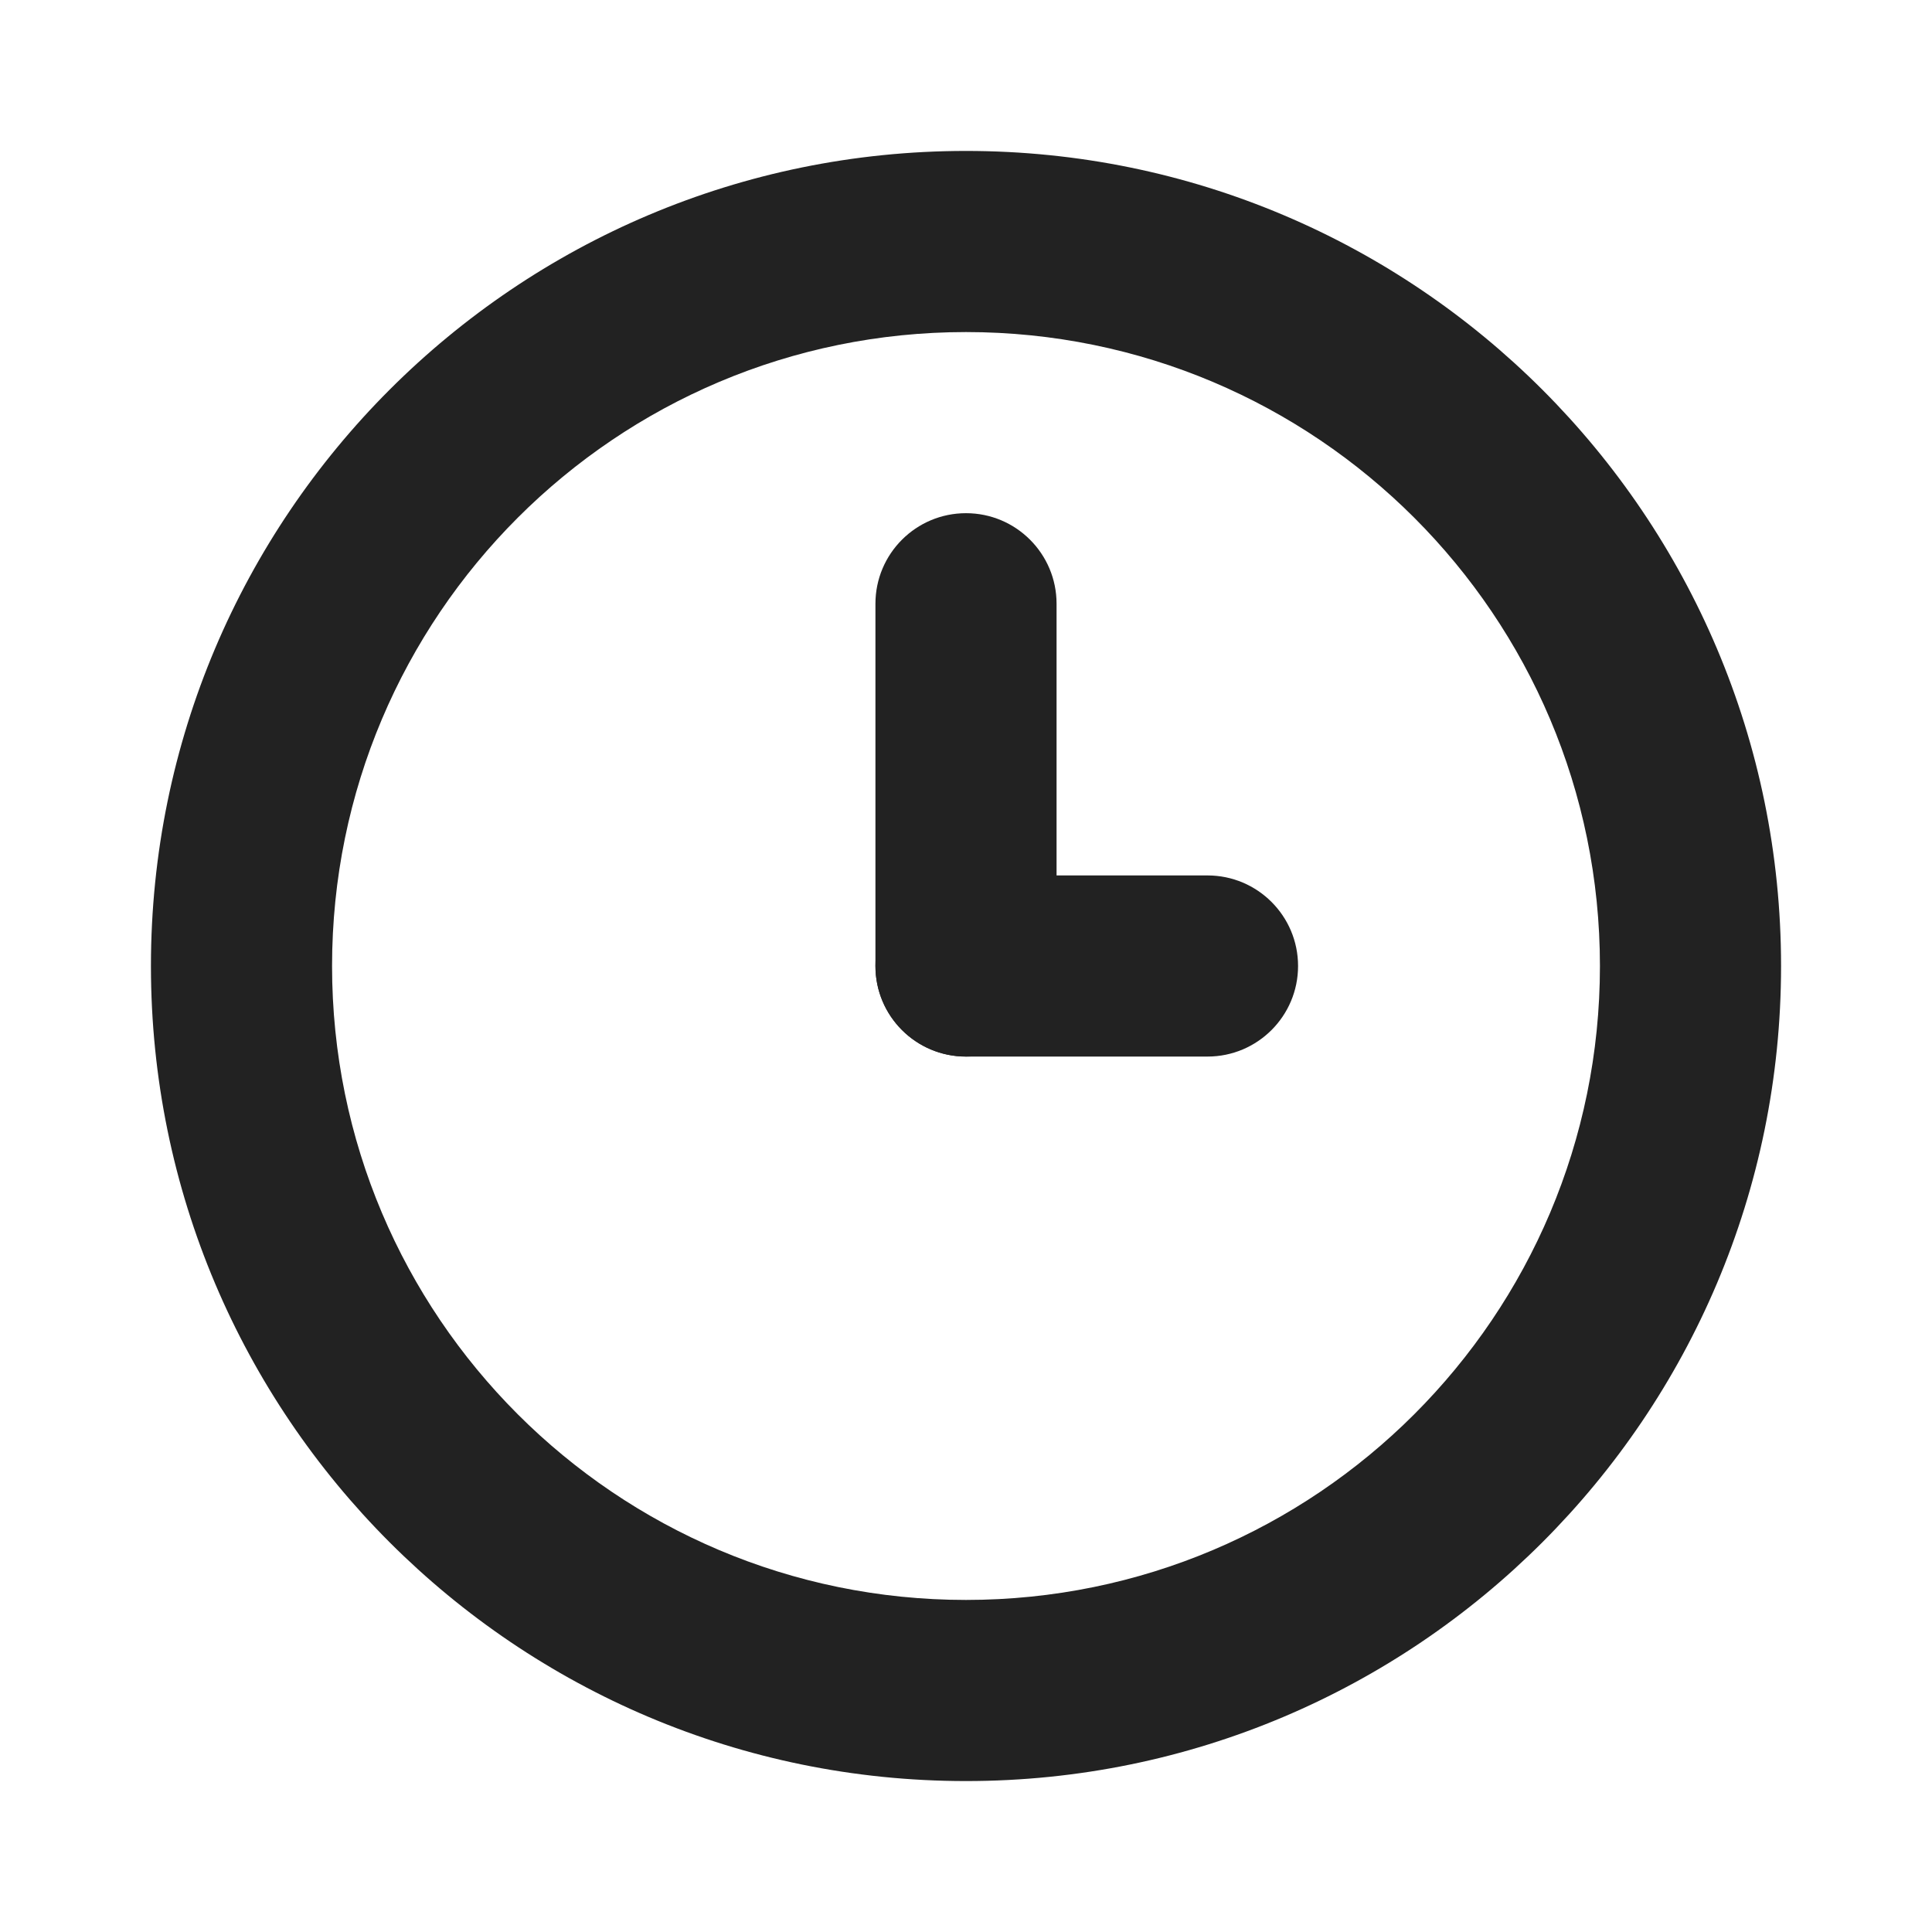
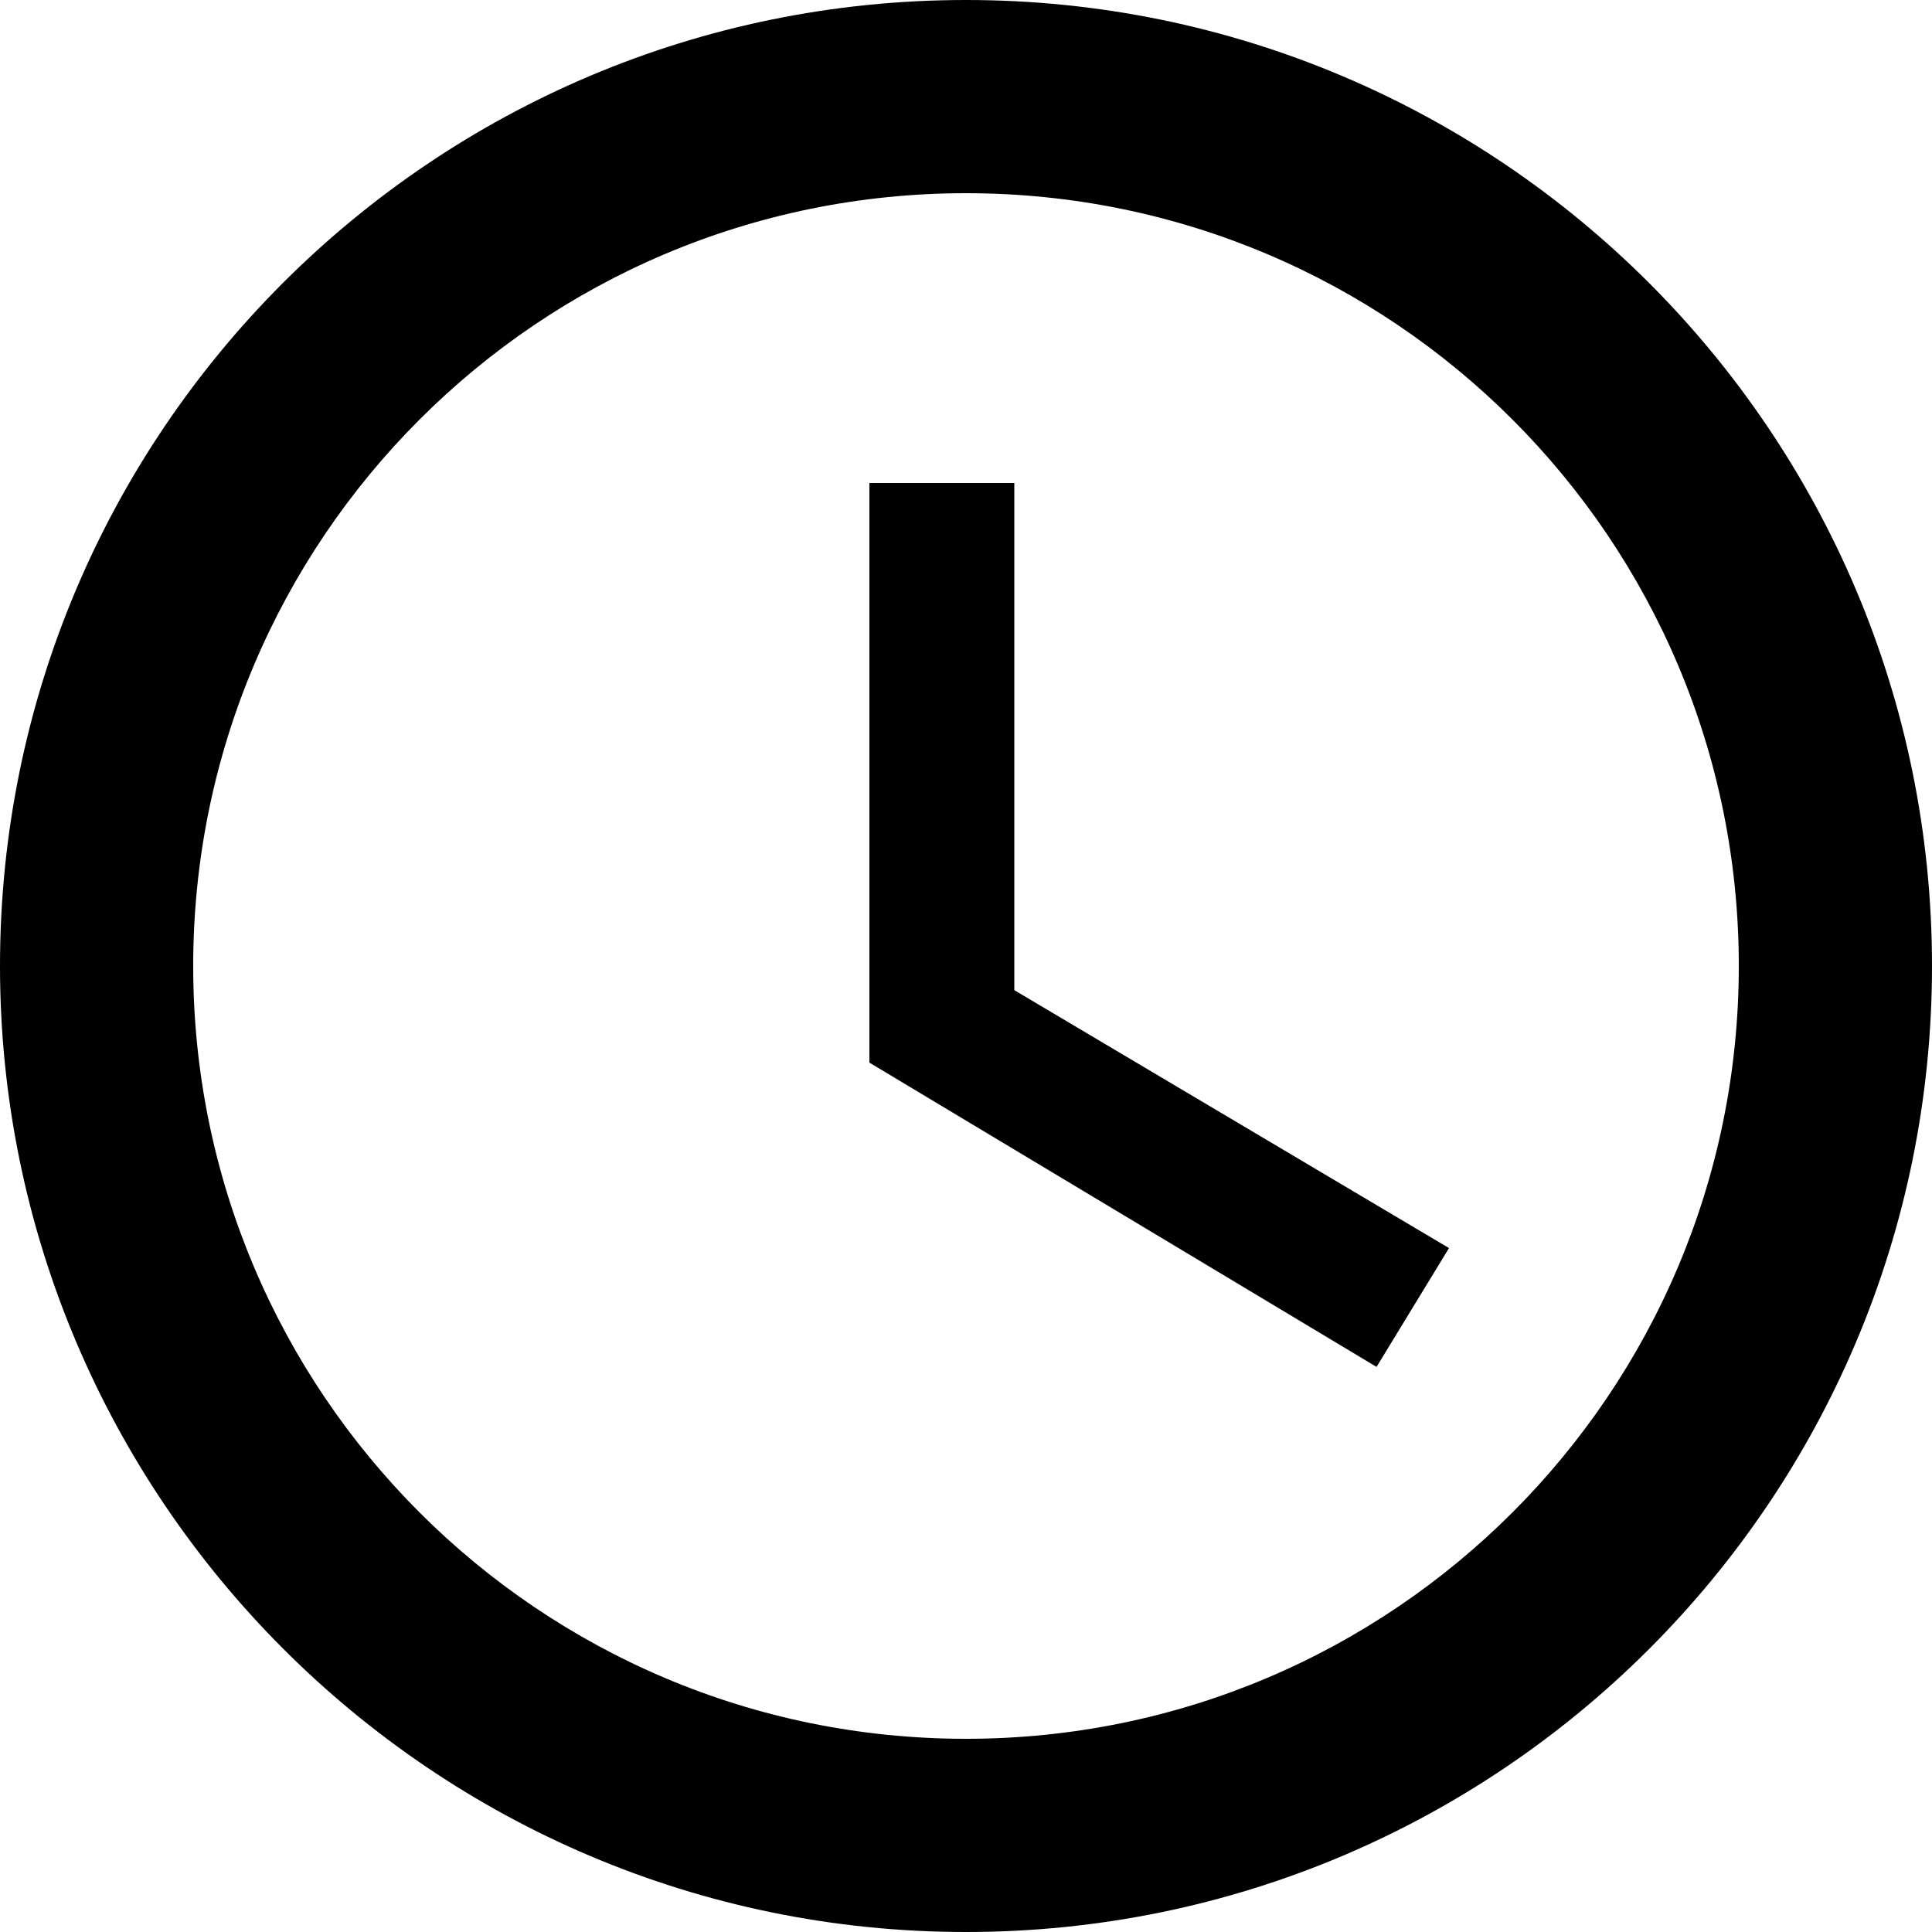
- <svg xmlns="http://www.w3.org/2000/svg" width="16" height="16" viewBox="0 0 16 16">
-   <g fill="#222222">
-     <path fill-rule="evenodd" d="M8 1.25A6.75 6.75 0 1 1 8 14.75A6.75 6.75 0 1 1 8 1.25ZM8 2.75A5.25 5.25 0 1 0 8 13.25A5.25 5.25 0 1 0 8 2.75Z" />
-     <rect x="7.25" y="4.25" width="1.5" height="4.5" rx="0.75" />
-     <rect x="7.25" y="7.25" width="3.5" height="1.5" rx="0.75" />
-   </g>
+ <svg xmlns="http://www.w3.org/2000/svg" width="24" height="24" id="mdi-clock-outline" viewBox="2 2 20 20">
+   <path d="M12,20A8,8 0 0,0 20,12A8,8 0 0,0 12,4A8,8 0 0,0 4,12A8,8 0 0,0 12,20M12,2A10,10 0 0,1 22,12A10,10 0 0,1 12,22C6.47,22 2,17.5 2,12A10,10 0 0,1 12,2M12.5,7V12.25L17,14.92L16.25,16.15L11,13V7H12.5Z" />
</svg>
